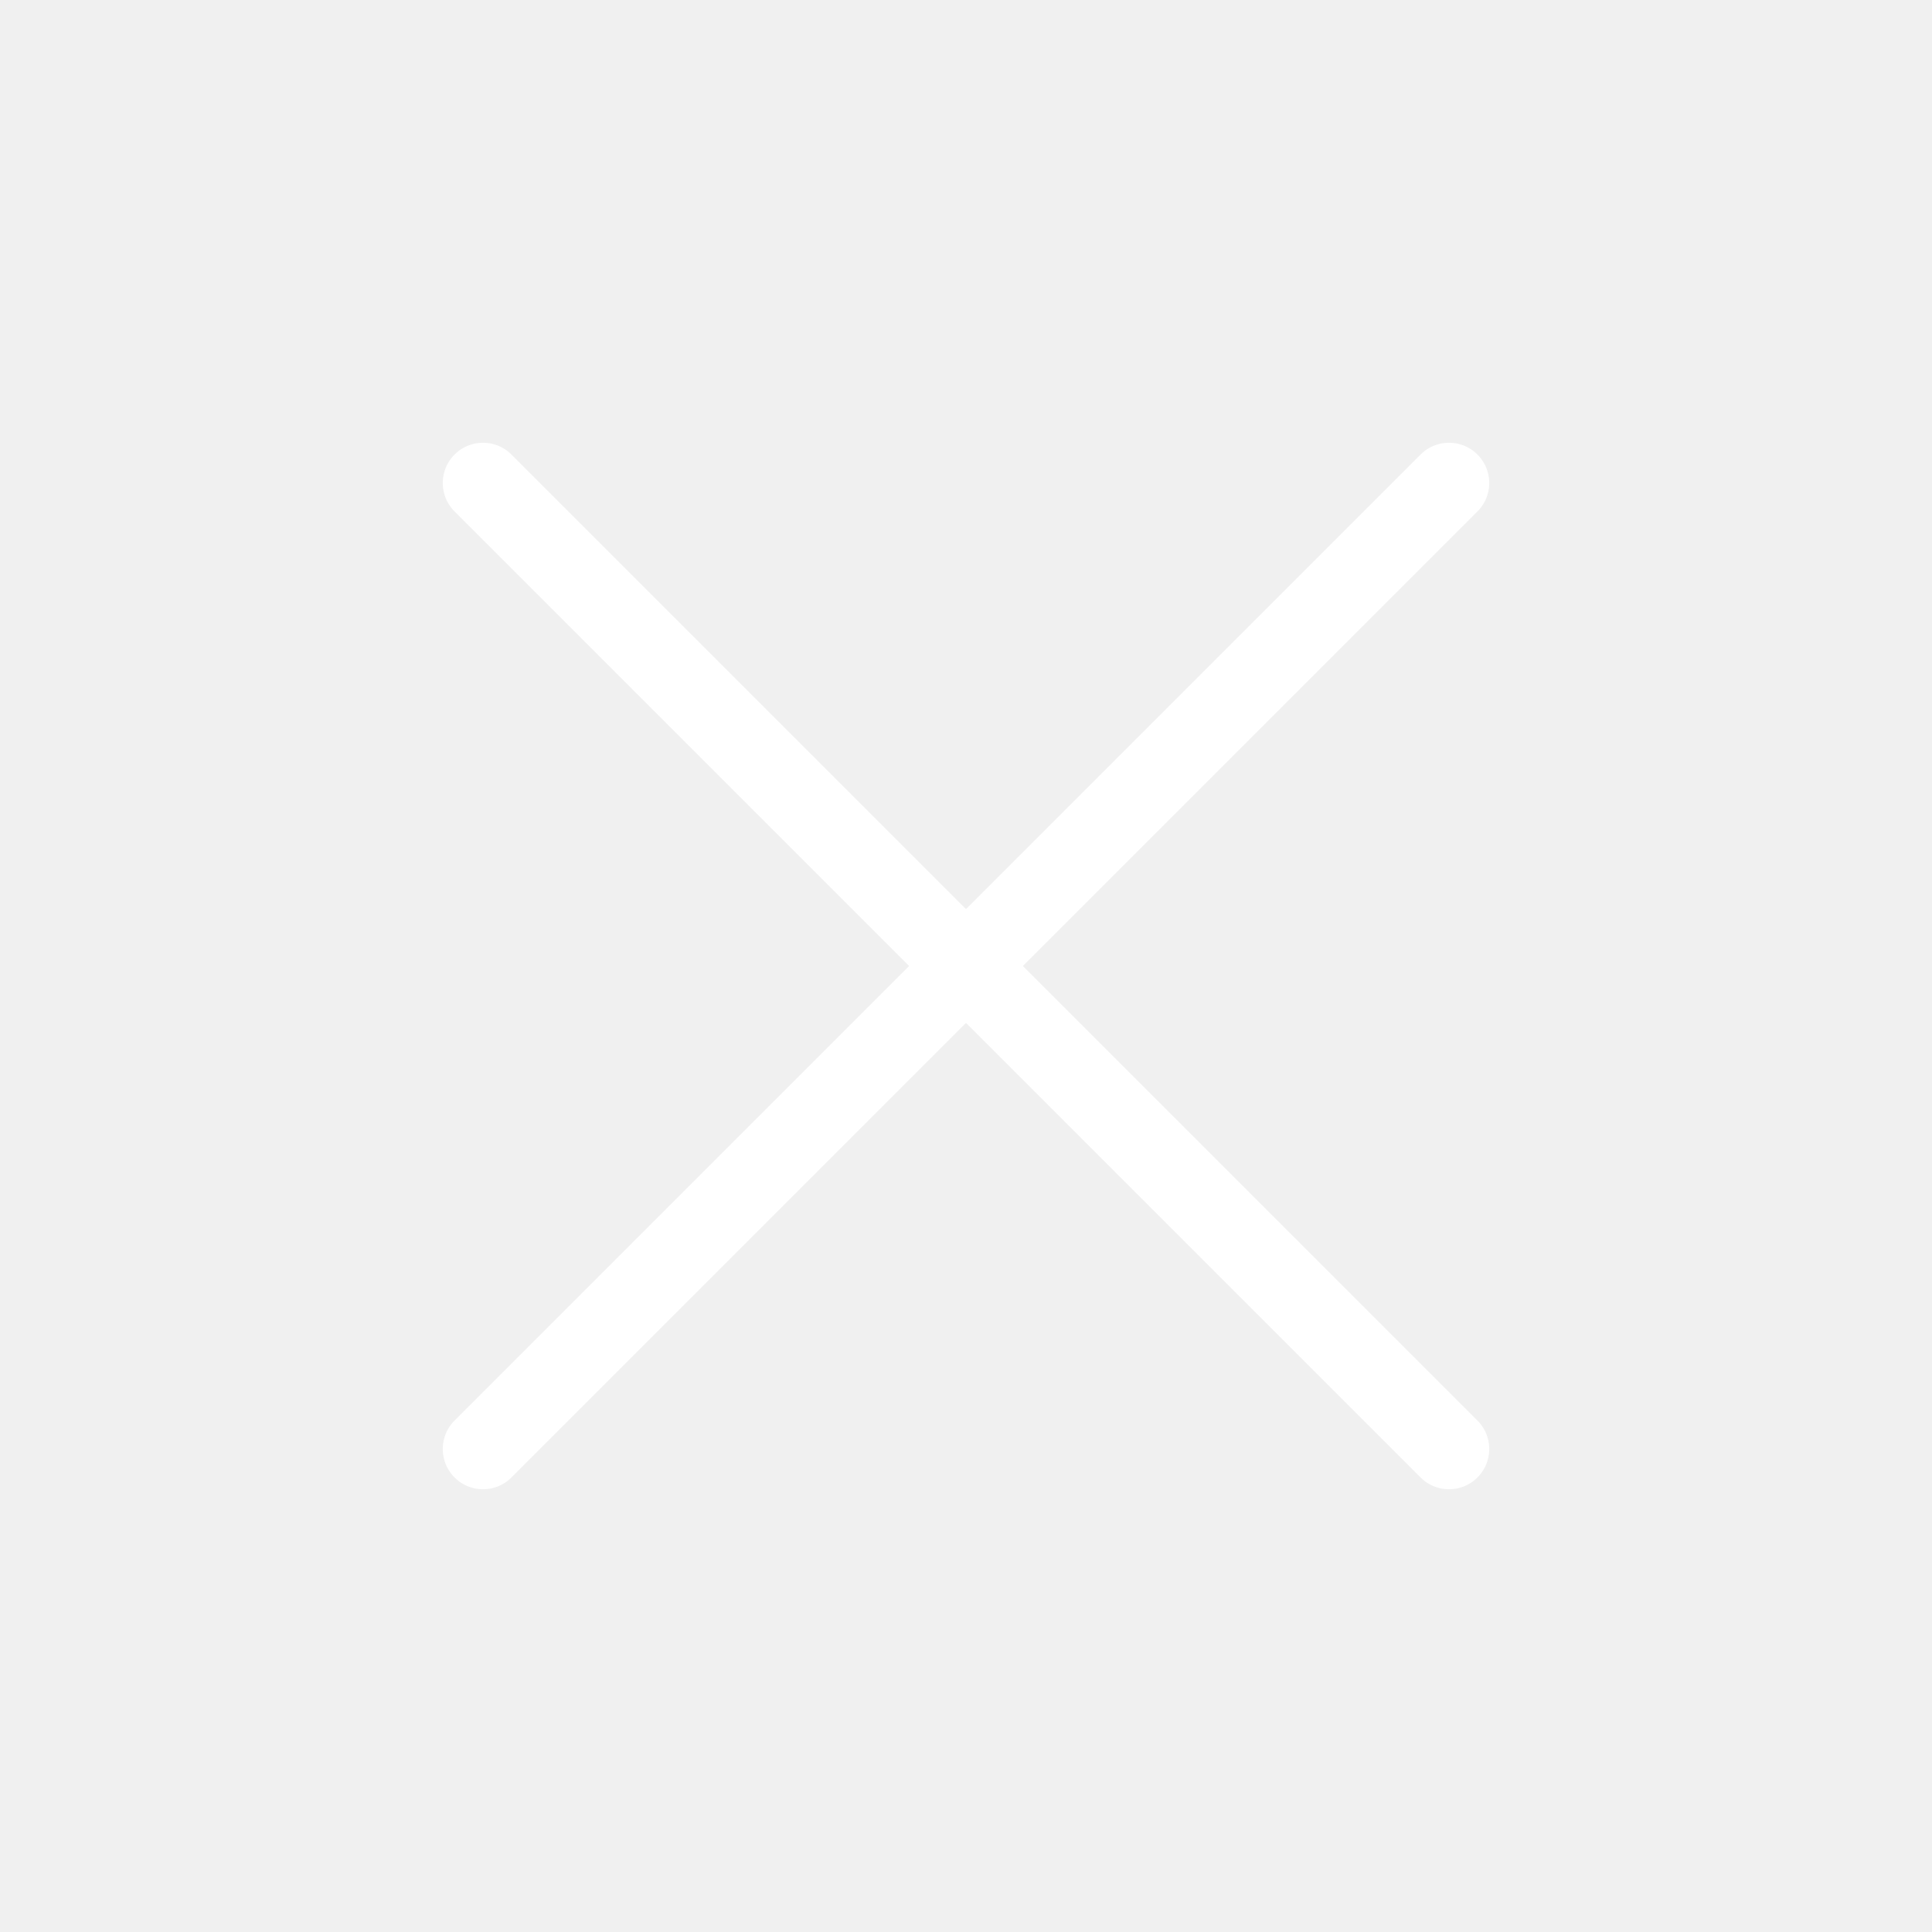
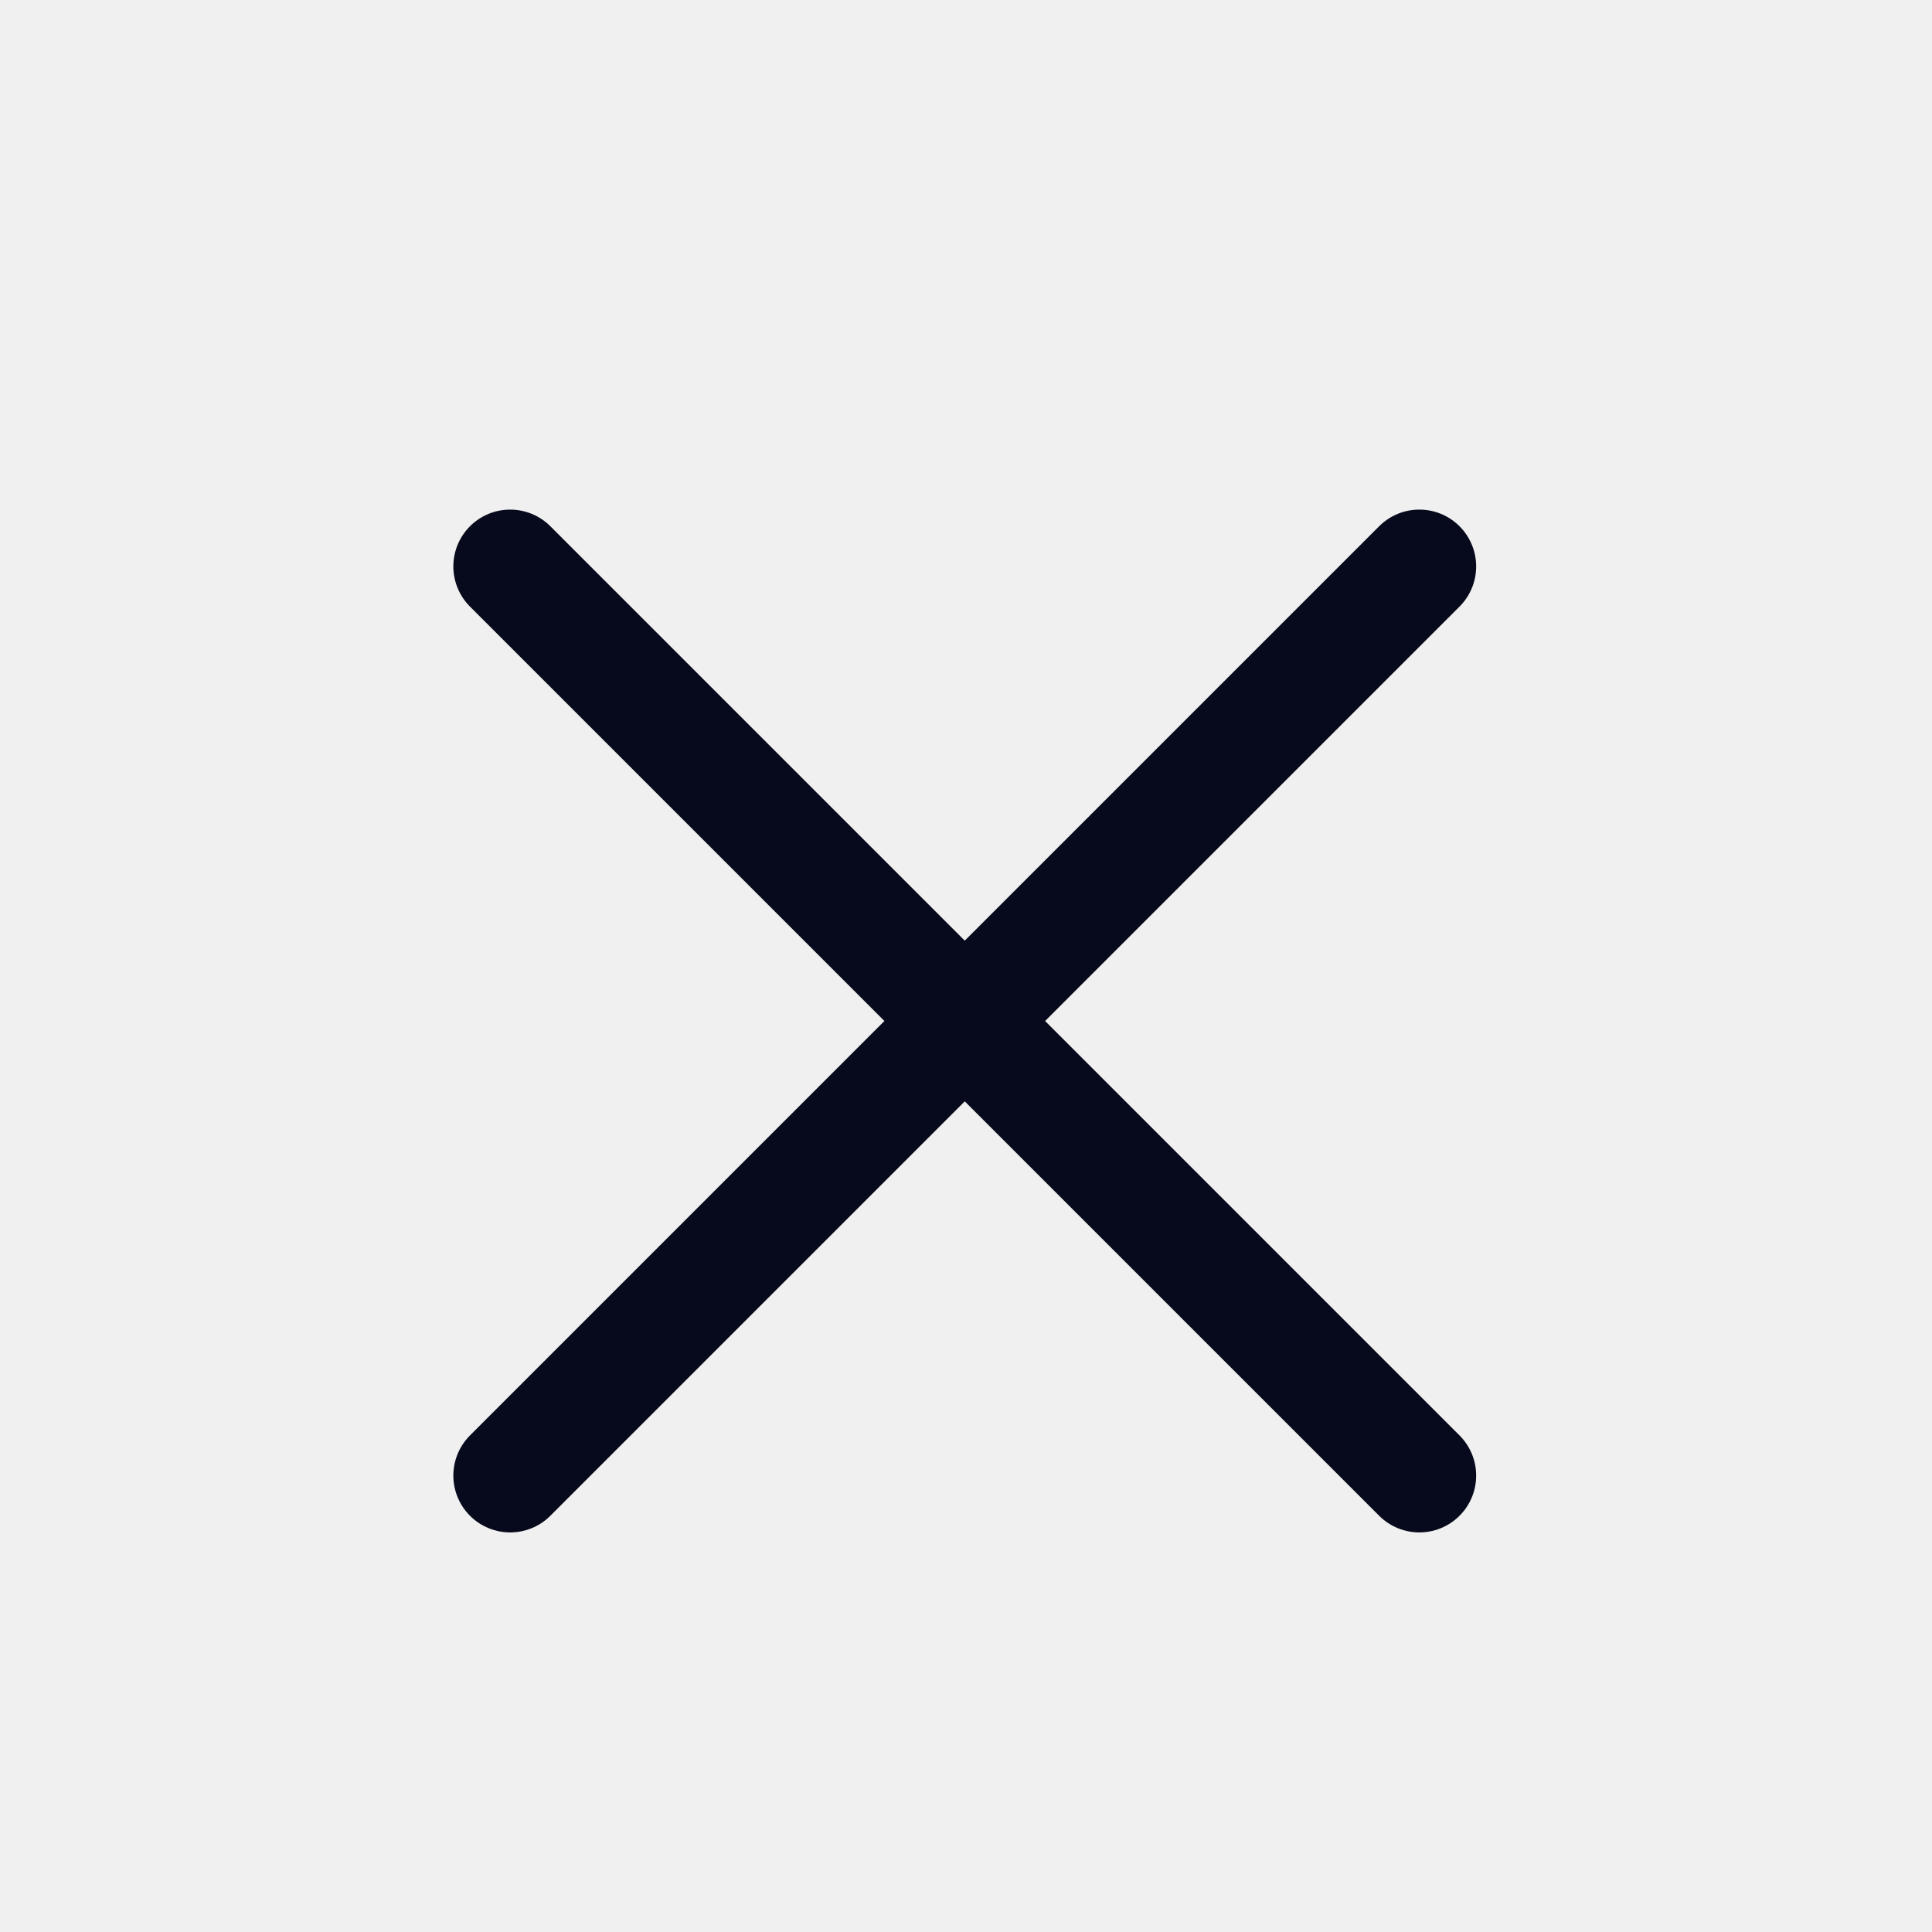
- <svg xmlns="http://www.w3.org/2000/svg" width="24" height="24" viewBox="0 0 24 24" fill="none">
-   <path d="M18 6L6 18M6 6L18 18" stroke="white" stroke-linecap="round" stroke-linejoin="round" />
+ <svg xmlns="http://www.w3.org/2000/svg" width="17" height="17" viewBox="0 0 17 17" fill="none">
+   <path d="M12.489 4.984L4.489 12.984M4.489 4.984L12.489 12.984" stroke="#070A1C" stroke-linecap="round" stroke-linejoin="round" />
</svg>
